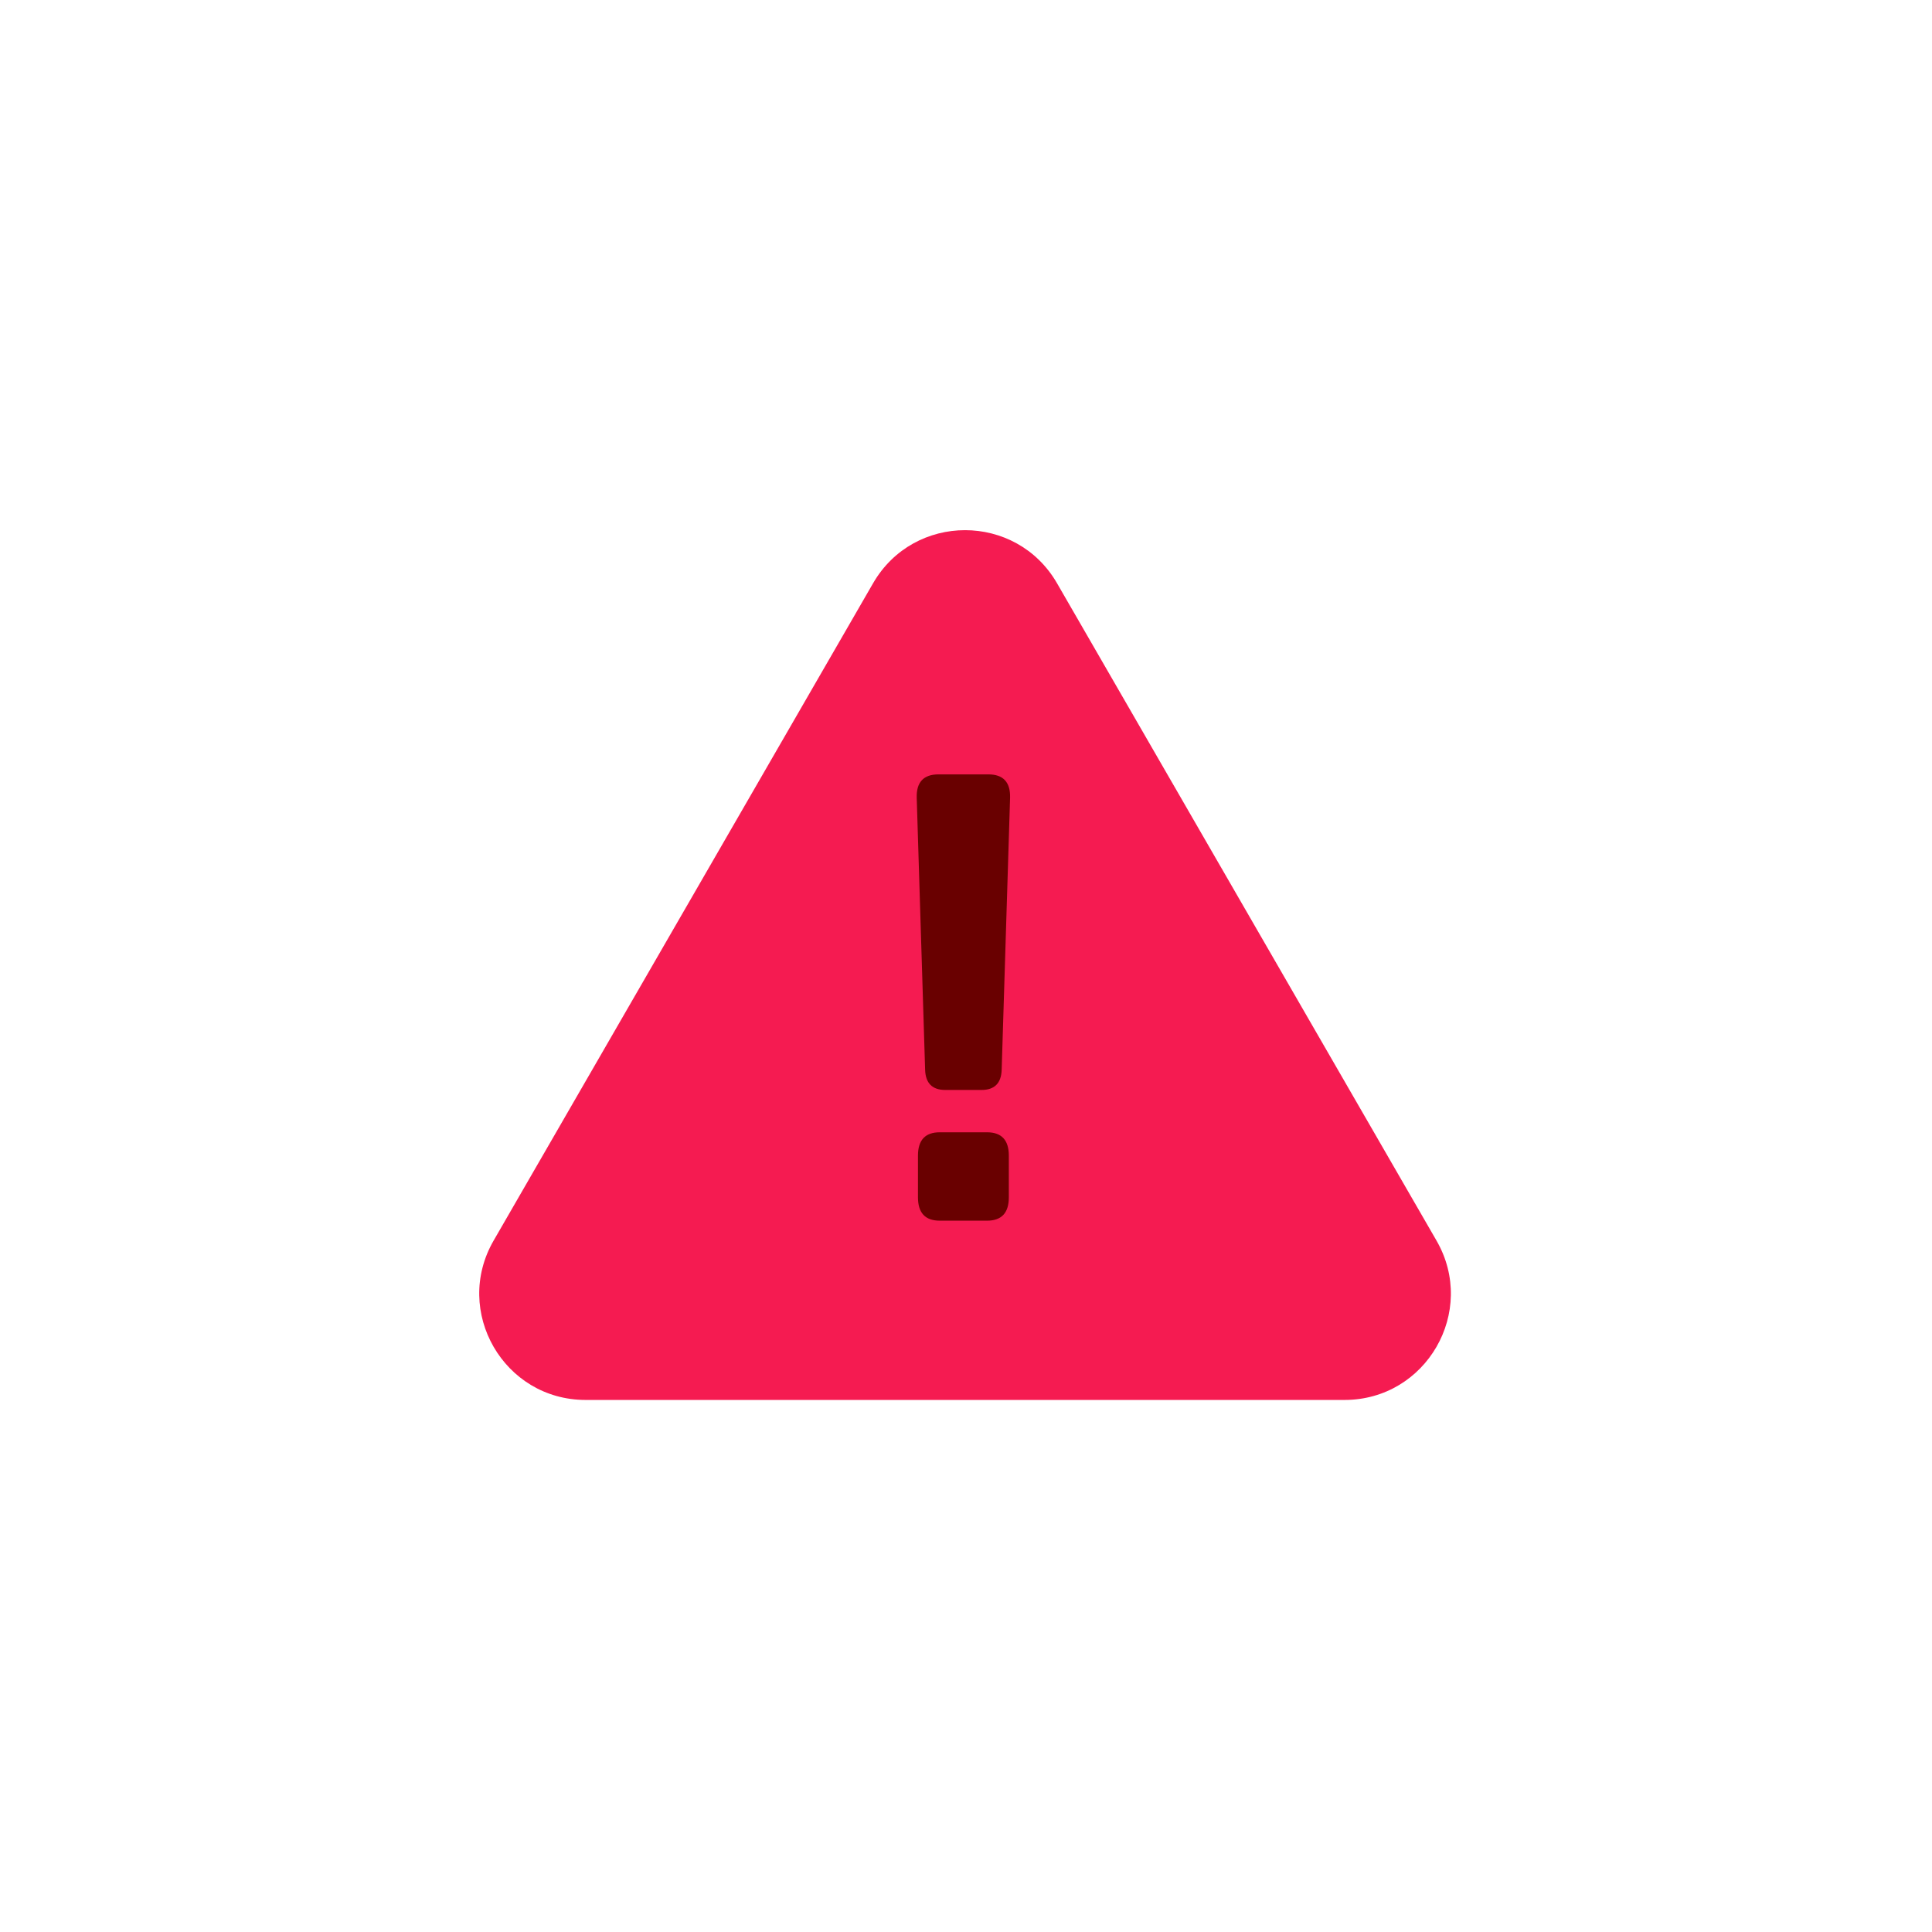
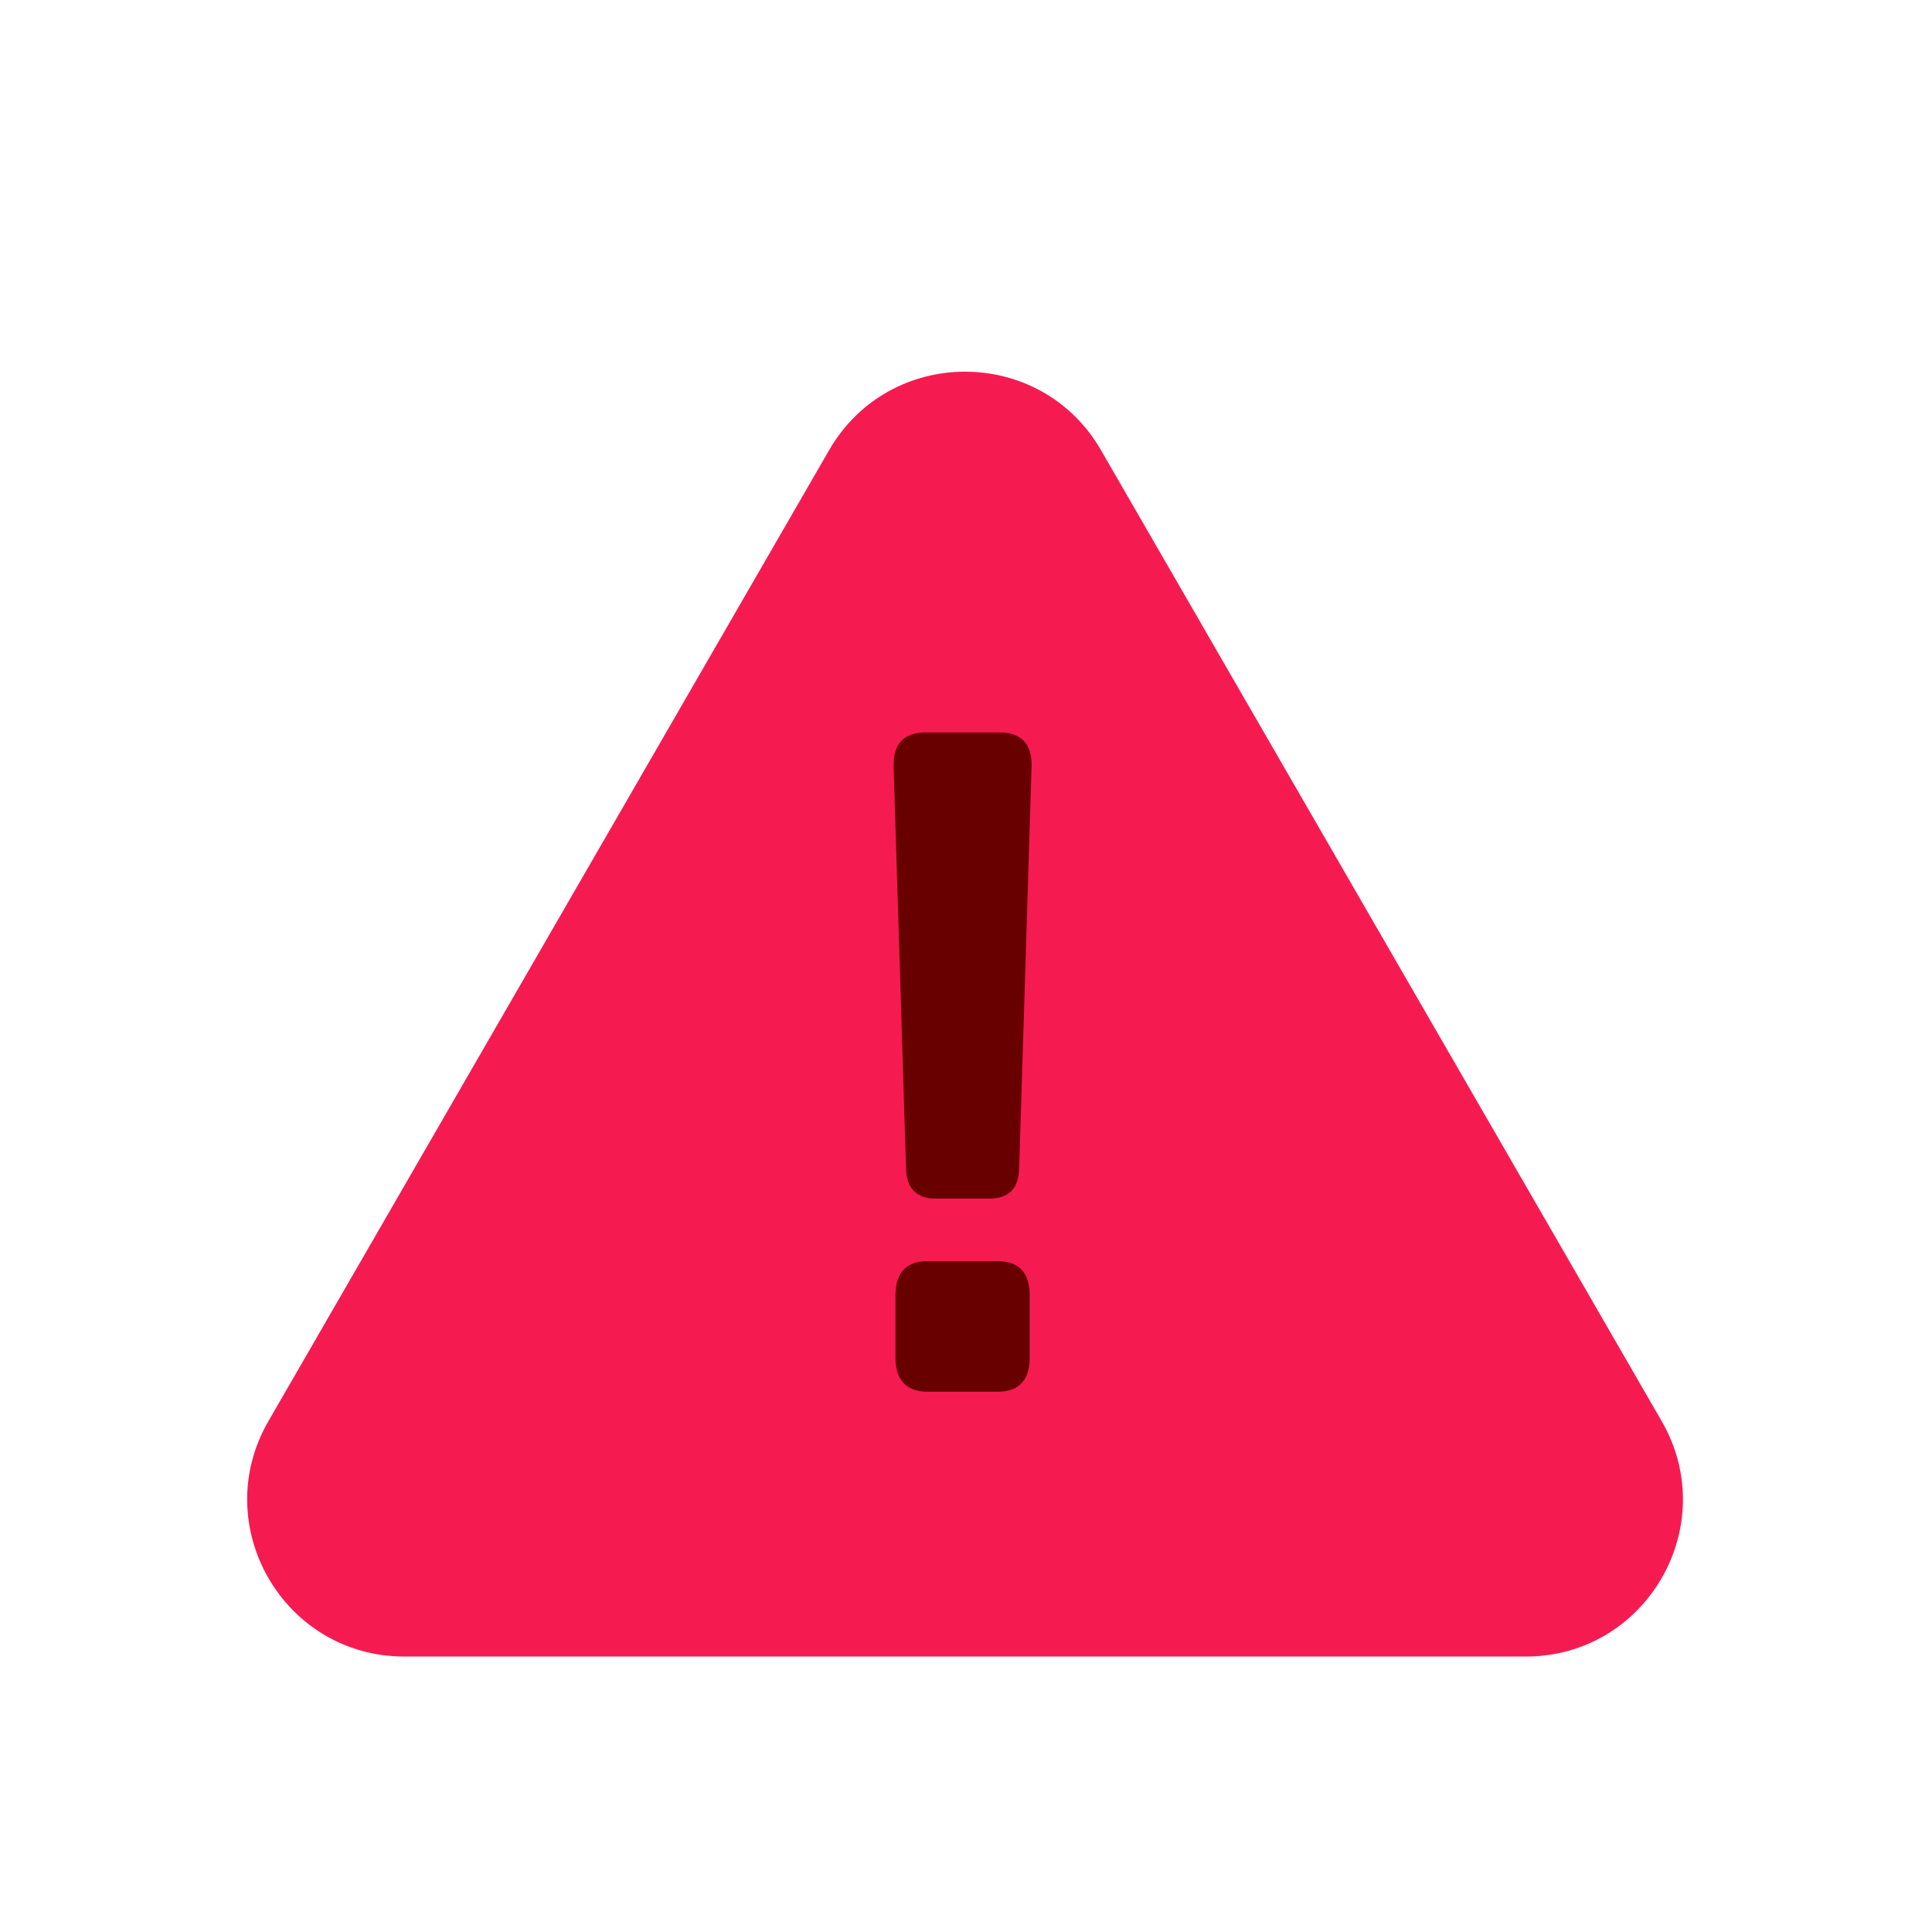
<svg xmlns="http://www.w3.org/2000/svg" version="1.1" width="1024" height="1024">
  <svg width="1024" height="1024" viewBox="0 0 1024 1024" fill="none">
-     <path d="M462.744 309.153C484.413 271.616 538.587 271.616 560.256 309.153L761.373 657.542C783.043 695.079 755.956 742 712.618 742H310.382C267.044 742 239.957 695.079 261.627 657.542L462.744 309.153Z" fill="#F51B51" />
-     <path d="M485.88 422.808C485.66 414.56 489.508 410.436 497.425 410.436H523.815C531.732 410.436 535.581 414.56 535.361 422.808L530.908 566.981C530.688 574.129 527.114 577.703 520.187 577.703H501.054C494.127 577.703 490.553 574.129 490.333 566.981L485.88 422.808ZM498.085 646.985C490.388 646.985 486.54 642.861 486.54 634.613V612.509C486.54 604.261 490.388 600.137 498.085 600.137H523.156C530.853 600.137 534.701 604.261 534.701 612.509V634.613C534.701 642.861 530.853 646.985 523.156 646.985H498.085Z" fill="#690000" />
+     <path d="M439.455 238.588C471.475 183.137 551.525 183.137 583.545 238.588L880.731 753.237C912.75 808.687 872.725 878 808.685 878H214.314C150.274 878 110.25 808.687 142.27 753.237L439.455 238.588Z" fill="#F51B51" />
+     <path d="M473.642 406.482C473.317 394.298 479.004 388.206 490.702 388.206H529.698C541.397 388.206 547.083 394.298 546.758 406.482L540.178 619.457C539.853 630.017 534.572 635.296 524.336 635.296H496.064C485.828 635.296 480.547 630.017 480.222 619.457L473.642 406.482ZM491.677 737.641C480.304 737.641 474.617 731.549 474.617 719.365V686.712C474.617 674.529 480.304 668.437 491.677 668.437H528.723C540.097 668.437 545.784 674.529 545.784 686.712V719.365C545.784 731.549 540.097 737.641 528.723 737.641H491.677Z" fill="#690000" />
  </svg>
  <style>@media (prefers-color-scheme: light) { :root { filter: none; } }
@media (prefers-color-scheme: dark) { :root { filter: none; } }
</style>
</svg>
